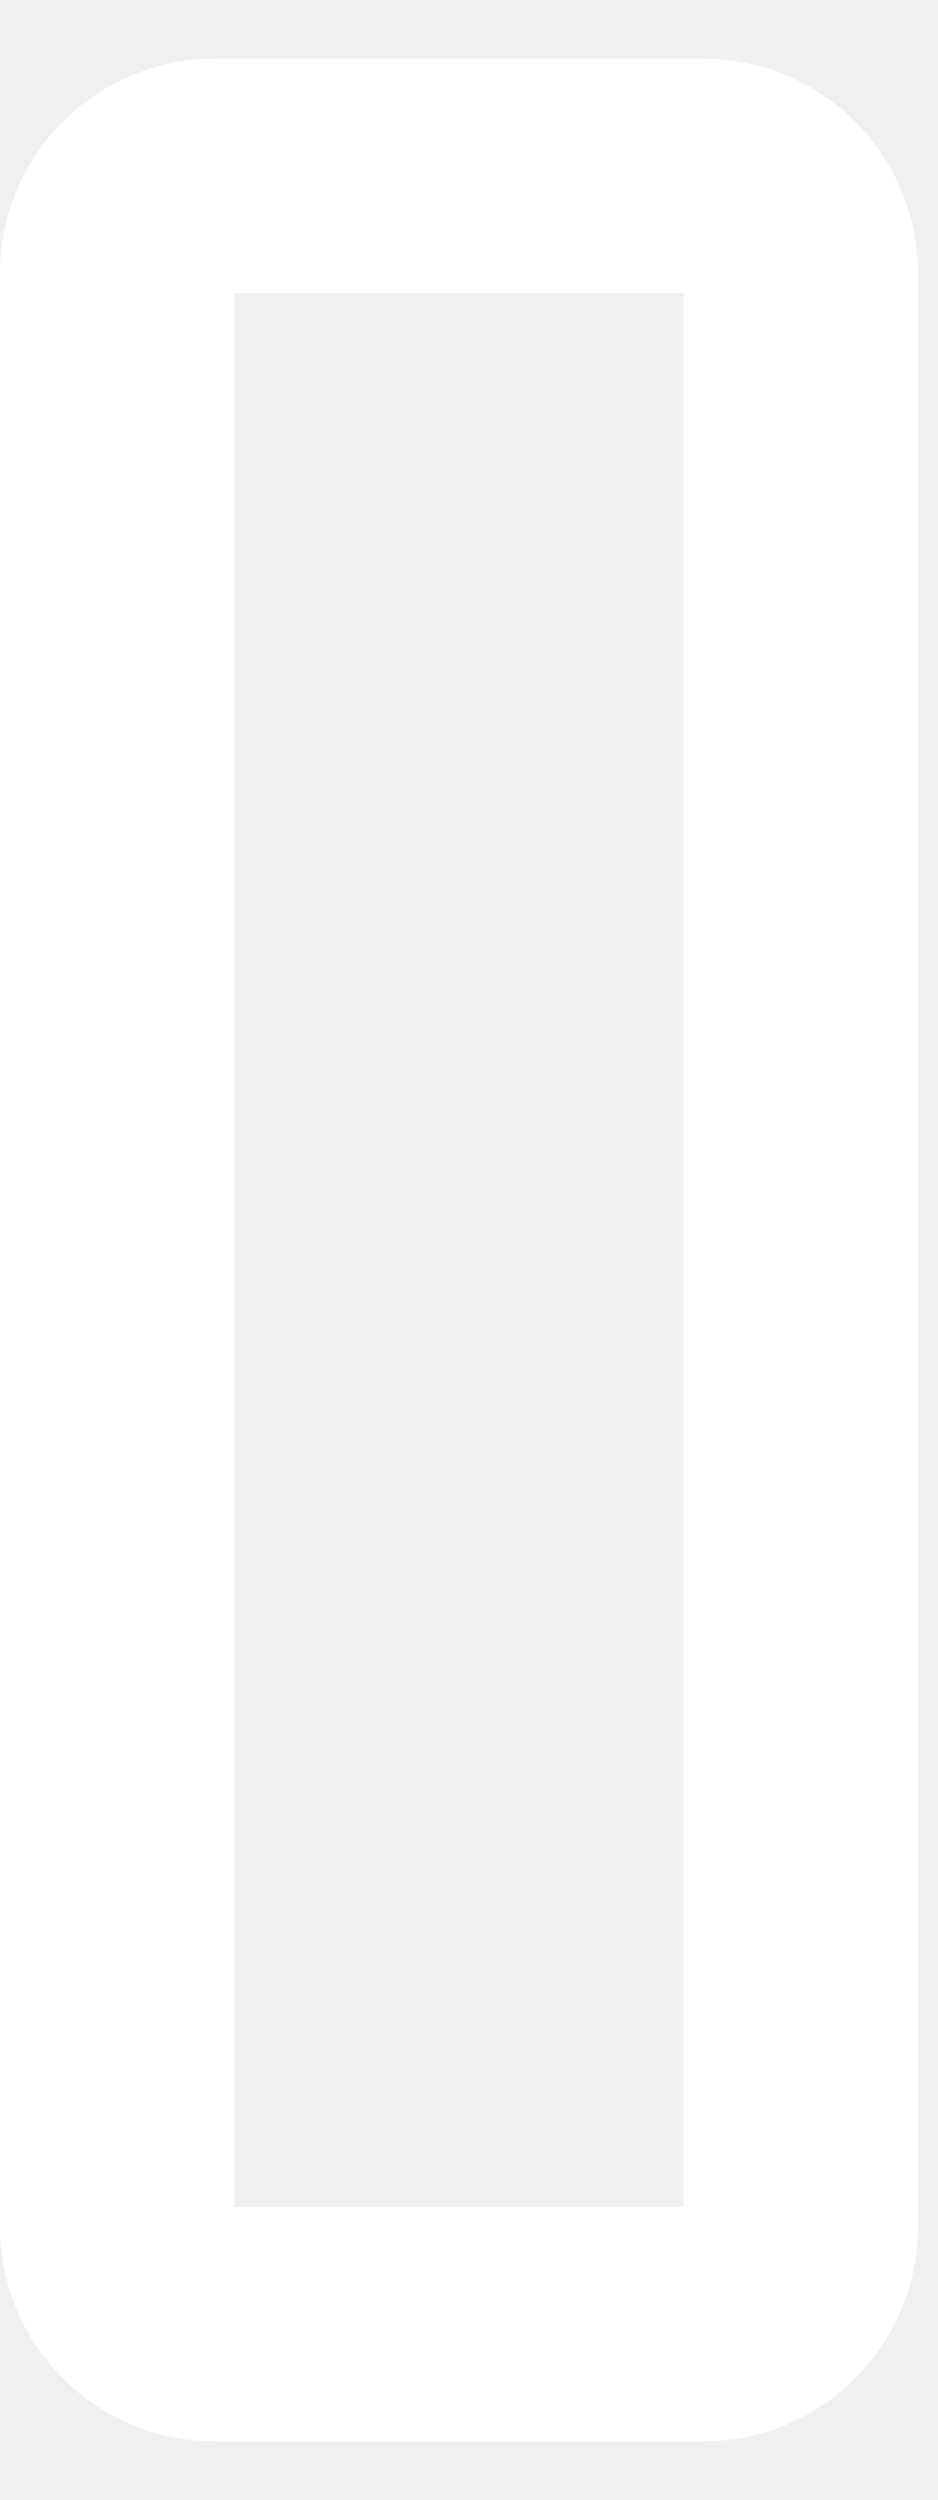
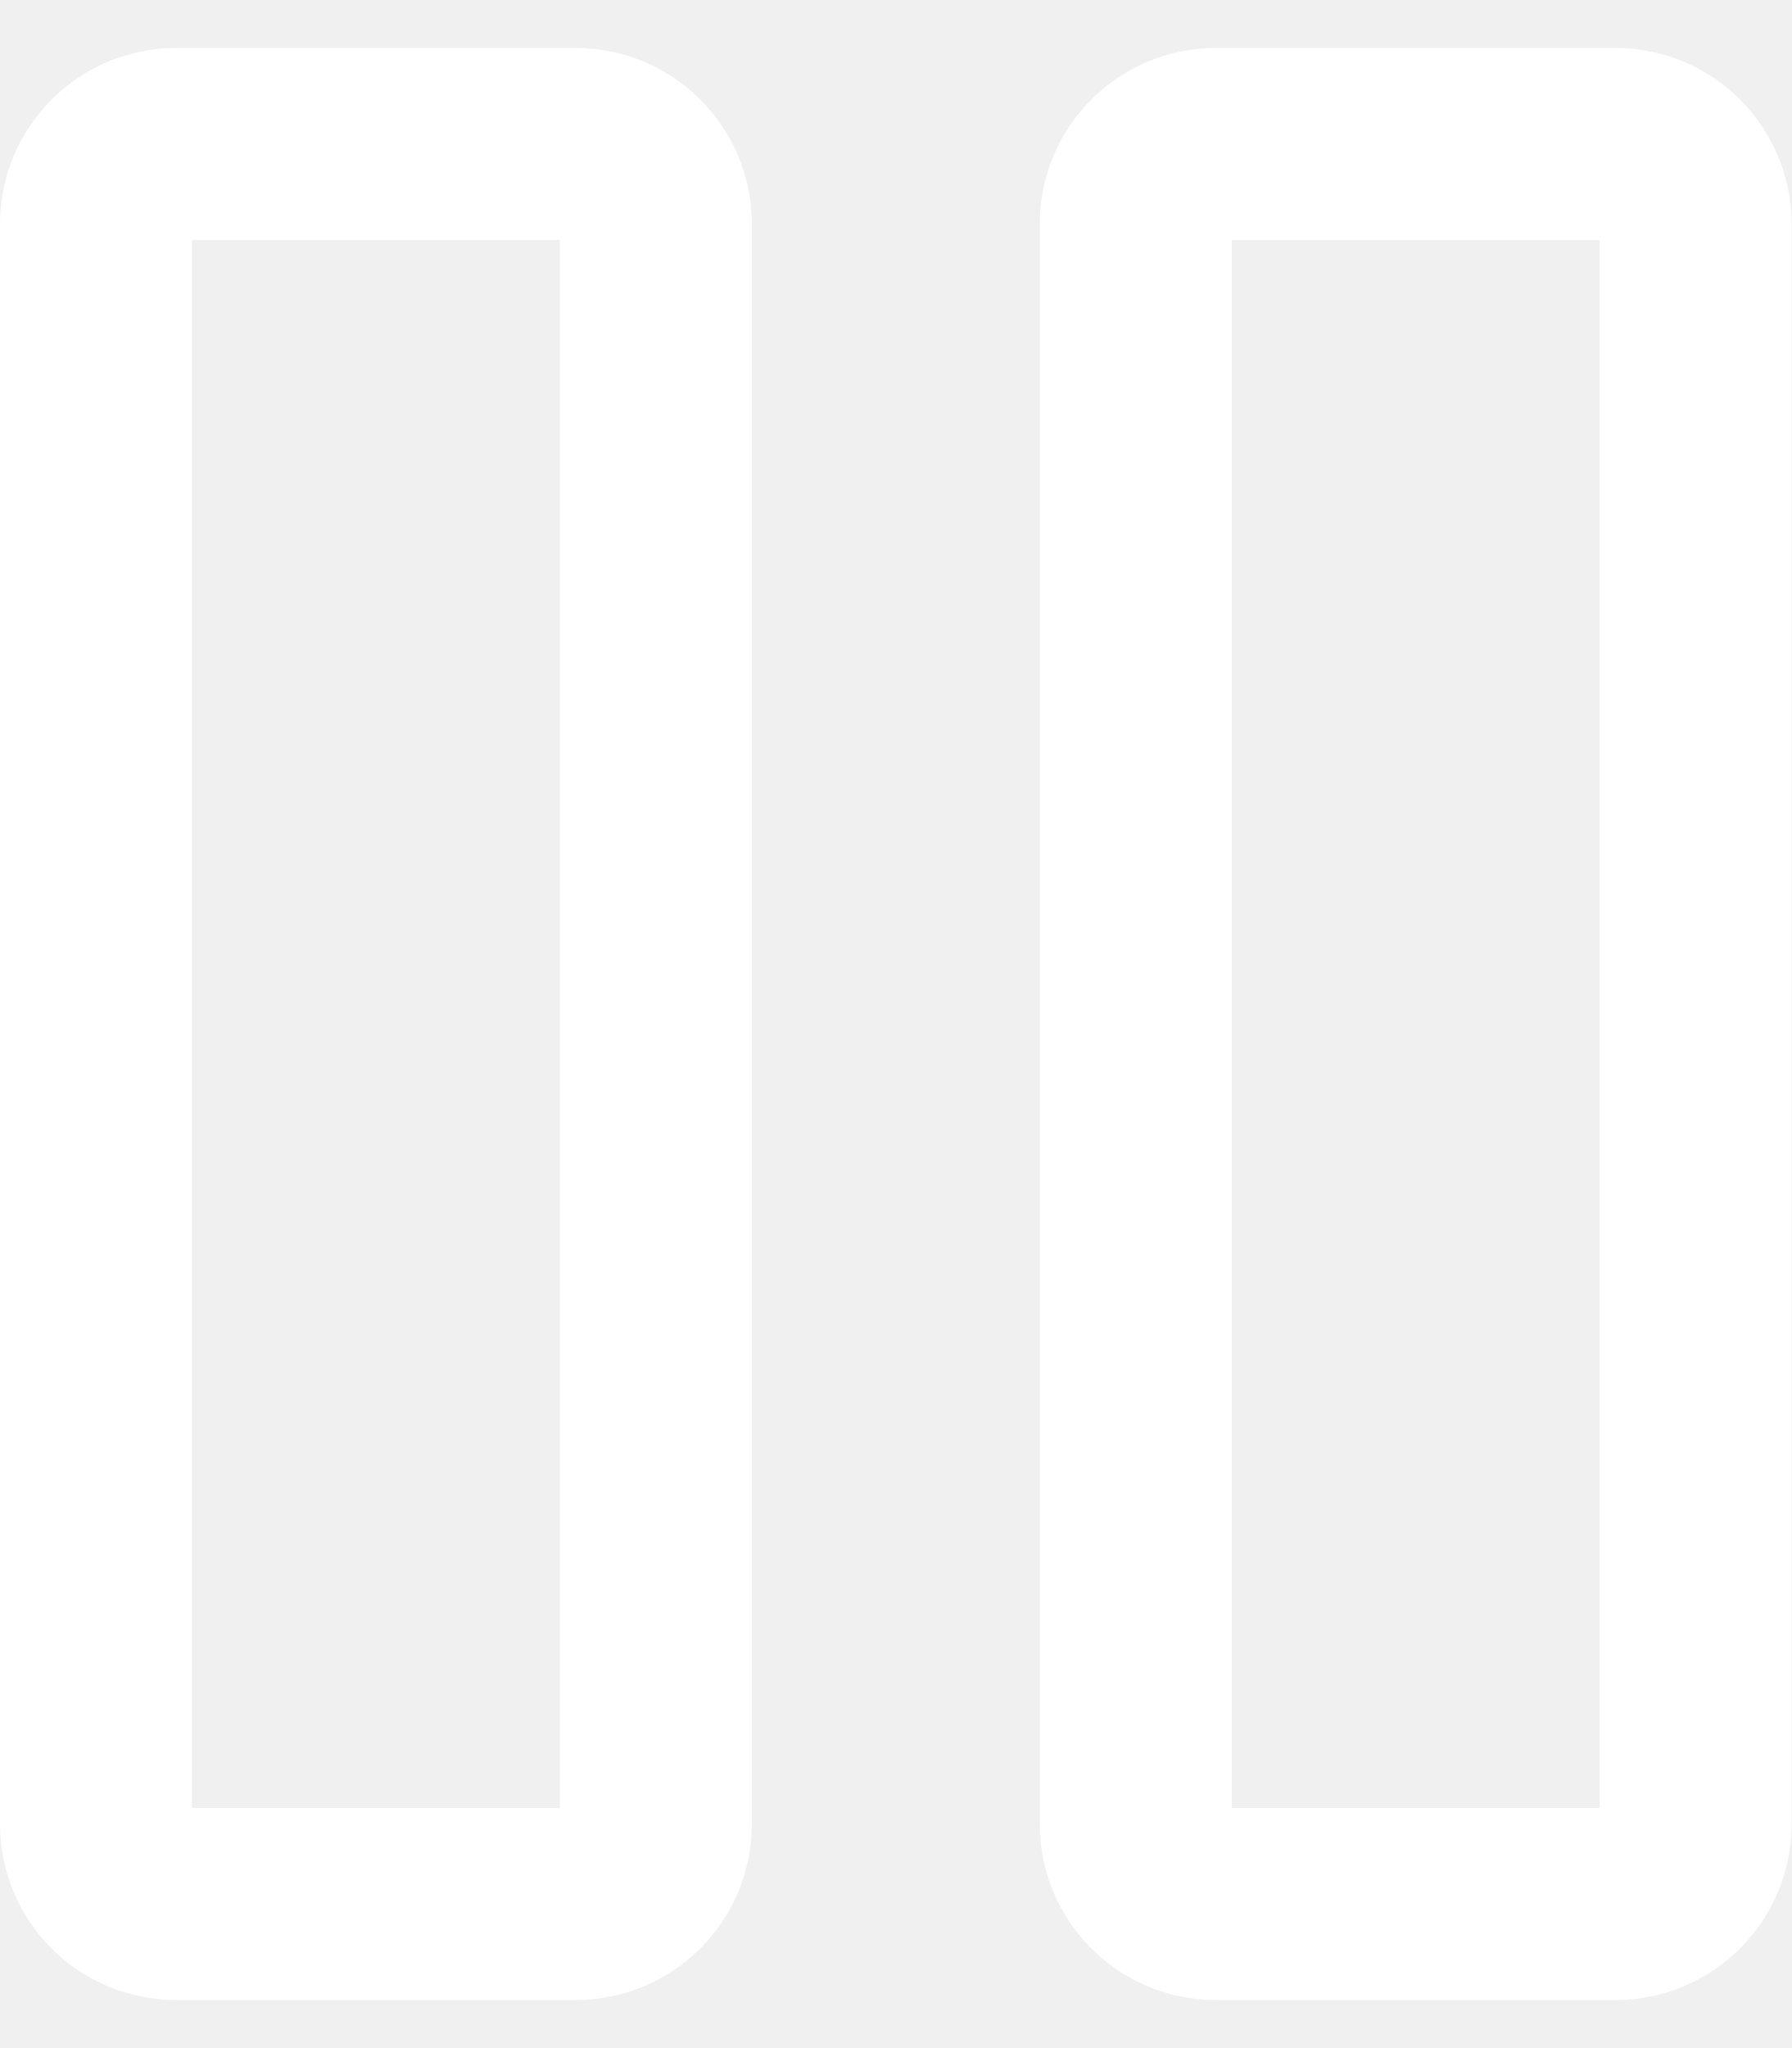
- <svg xmlns="http://www.w3.org/2000/svg" width="6" height="16" viewBox="0 0 6 16" fill="none">
+ <svg xmlns="http://www.w3.org/2000/svg" width="14" height="16" viewBox="0 0 14 16" fill="none">
+   <path d="M12.625 1.125H9.5C9.155 1.125 8.875 1.405 8.875 1.75V14.25C8.875 14.595 9.155 14.875 9.5 14.875H12.625C12.97 14.875 13.25 14.595 13.25 14.25V1.75C13.25 1.405 12.97 1.125 12.625 1.125Z" stroke="white" stroke-width="1.5" stroke-linecap="round" stroke-linejoin="round" />
  <path d="M4.5 1.125H1.375C1.03 1.125 0.75 1.405 0.75 1.75V14.25C0.75 14.595 1.03 14.875 1.375 14.875H4.5C4.845 14.875 5.125 14.595 5.125 14.25V1.75C5.125 1.405 4.845 1.125 4.5 1.125Z" stroke="white" stroke-width="1.5" stroke-linecap="round" stroke-linejoin="round" />
</svg>
